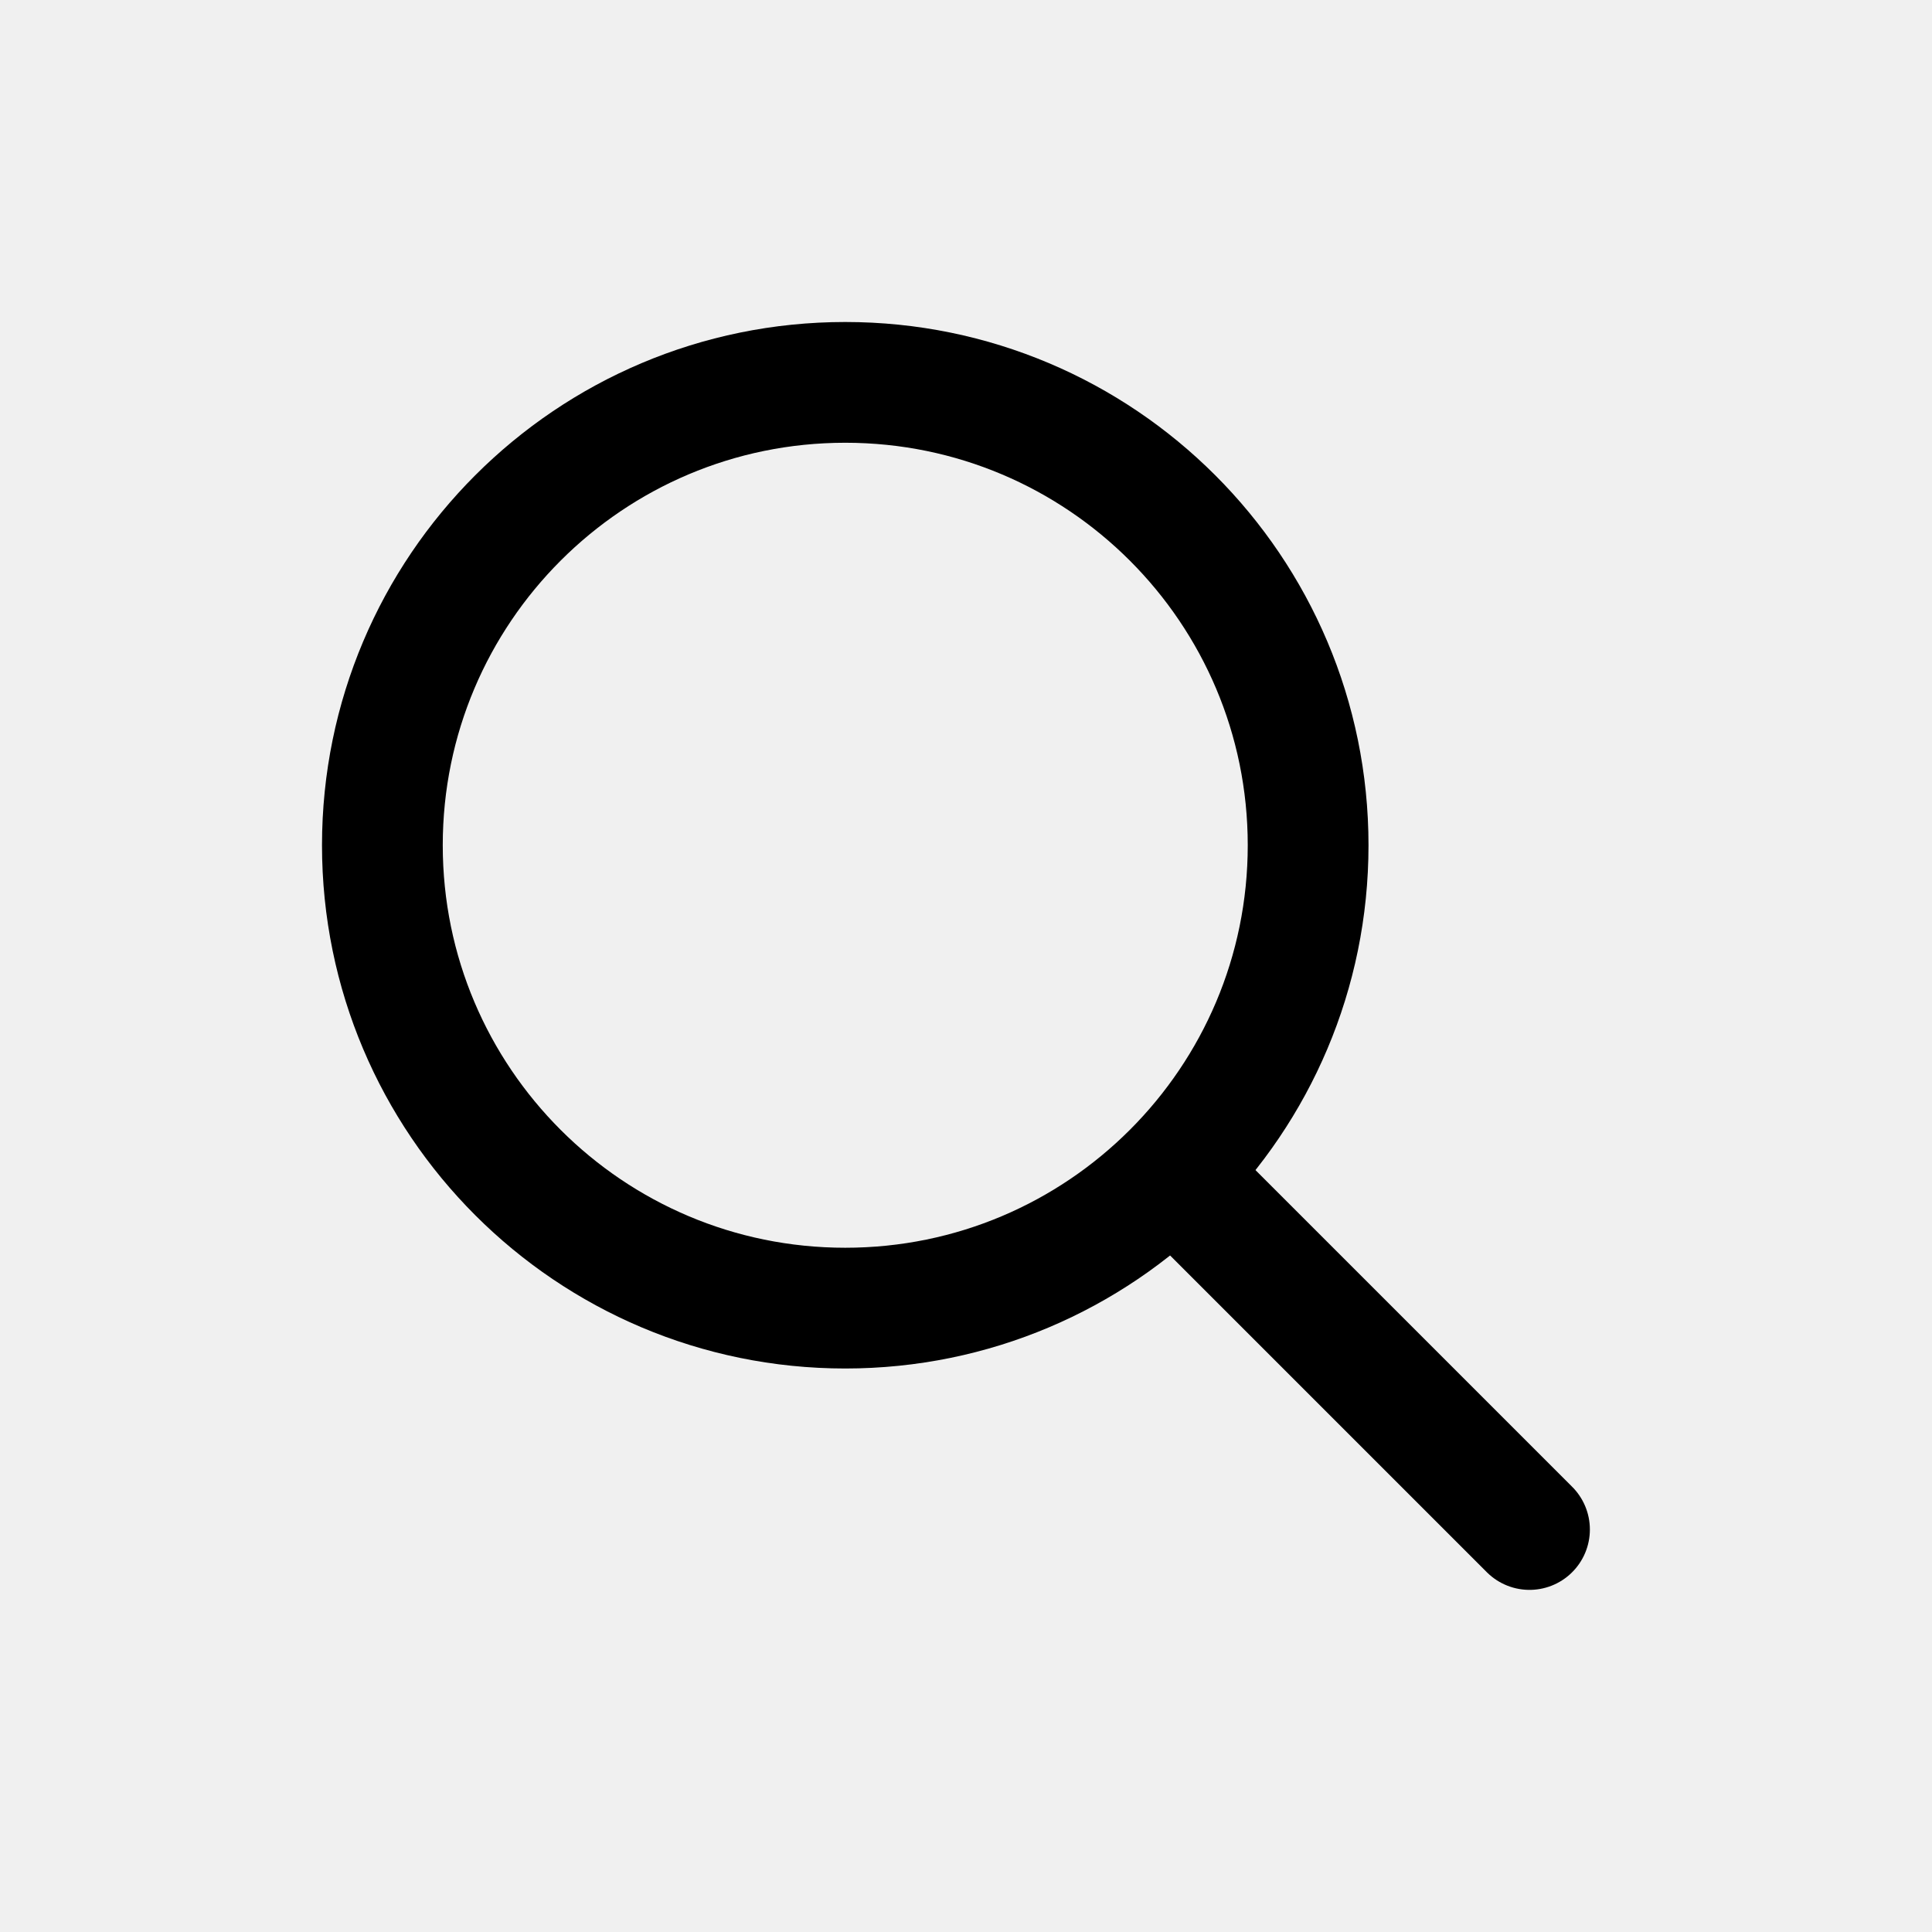
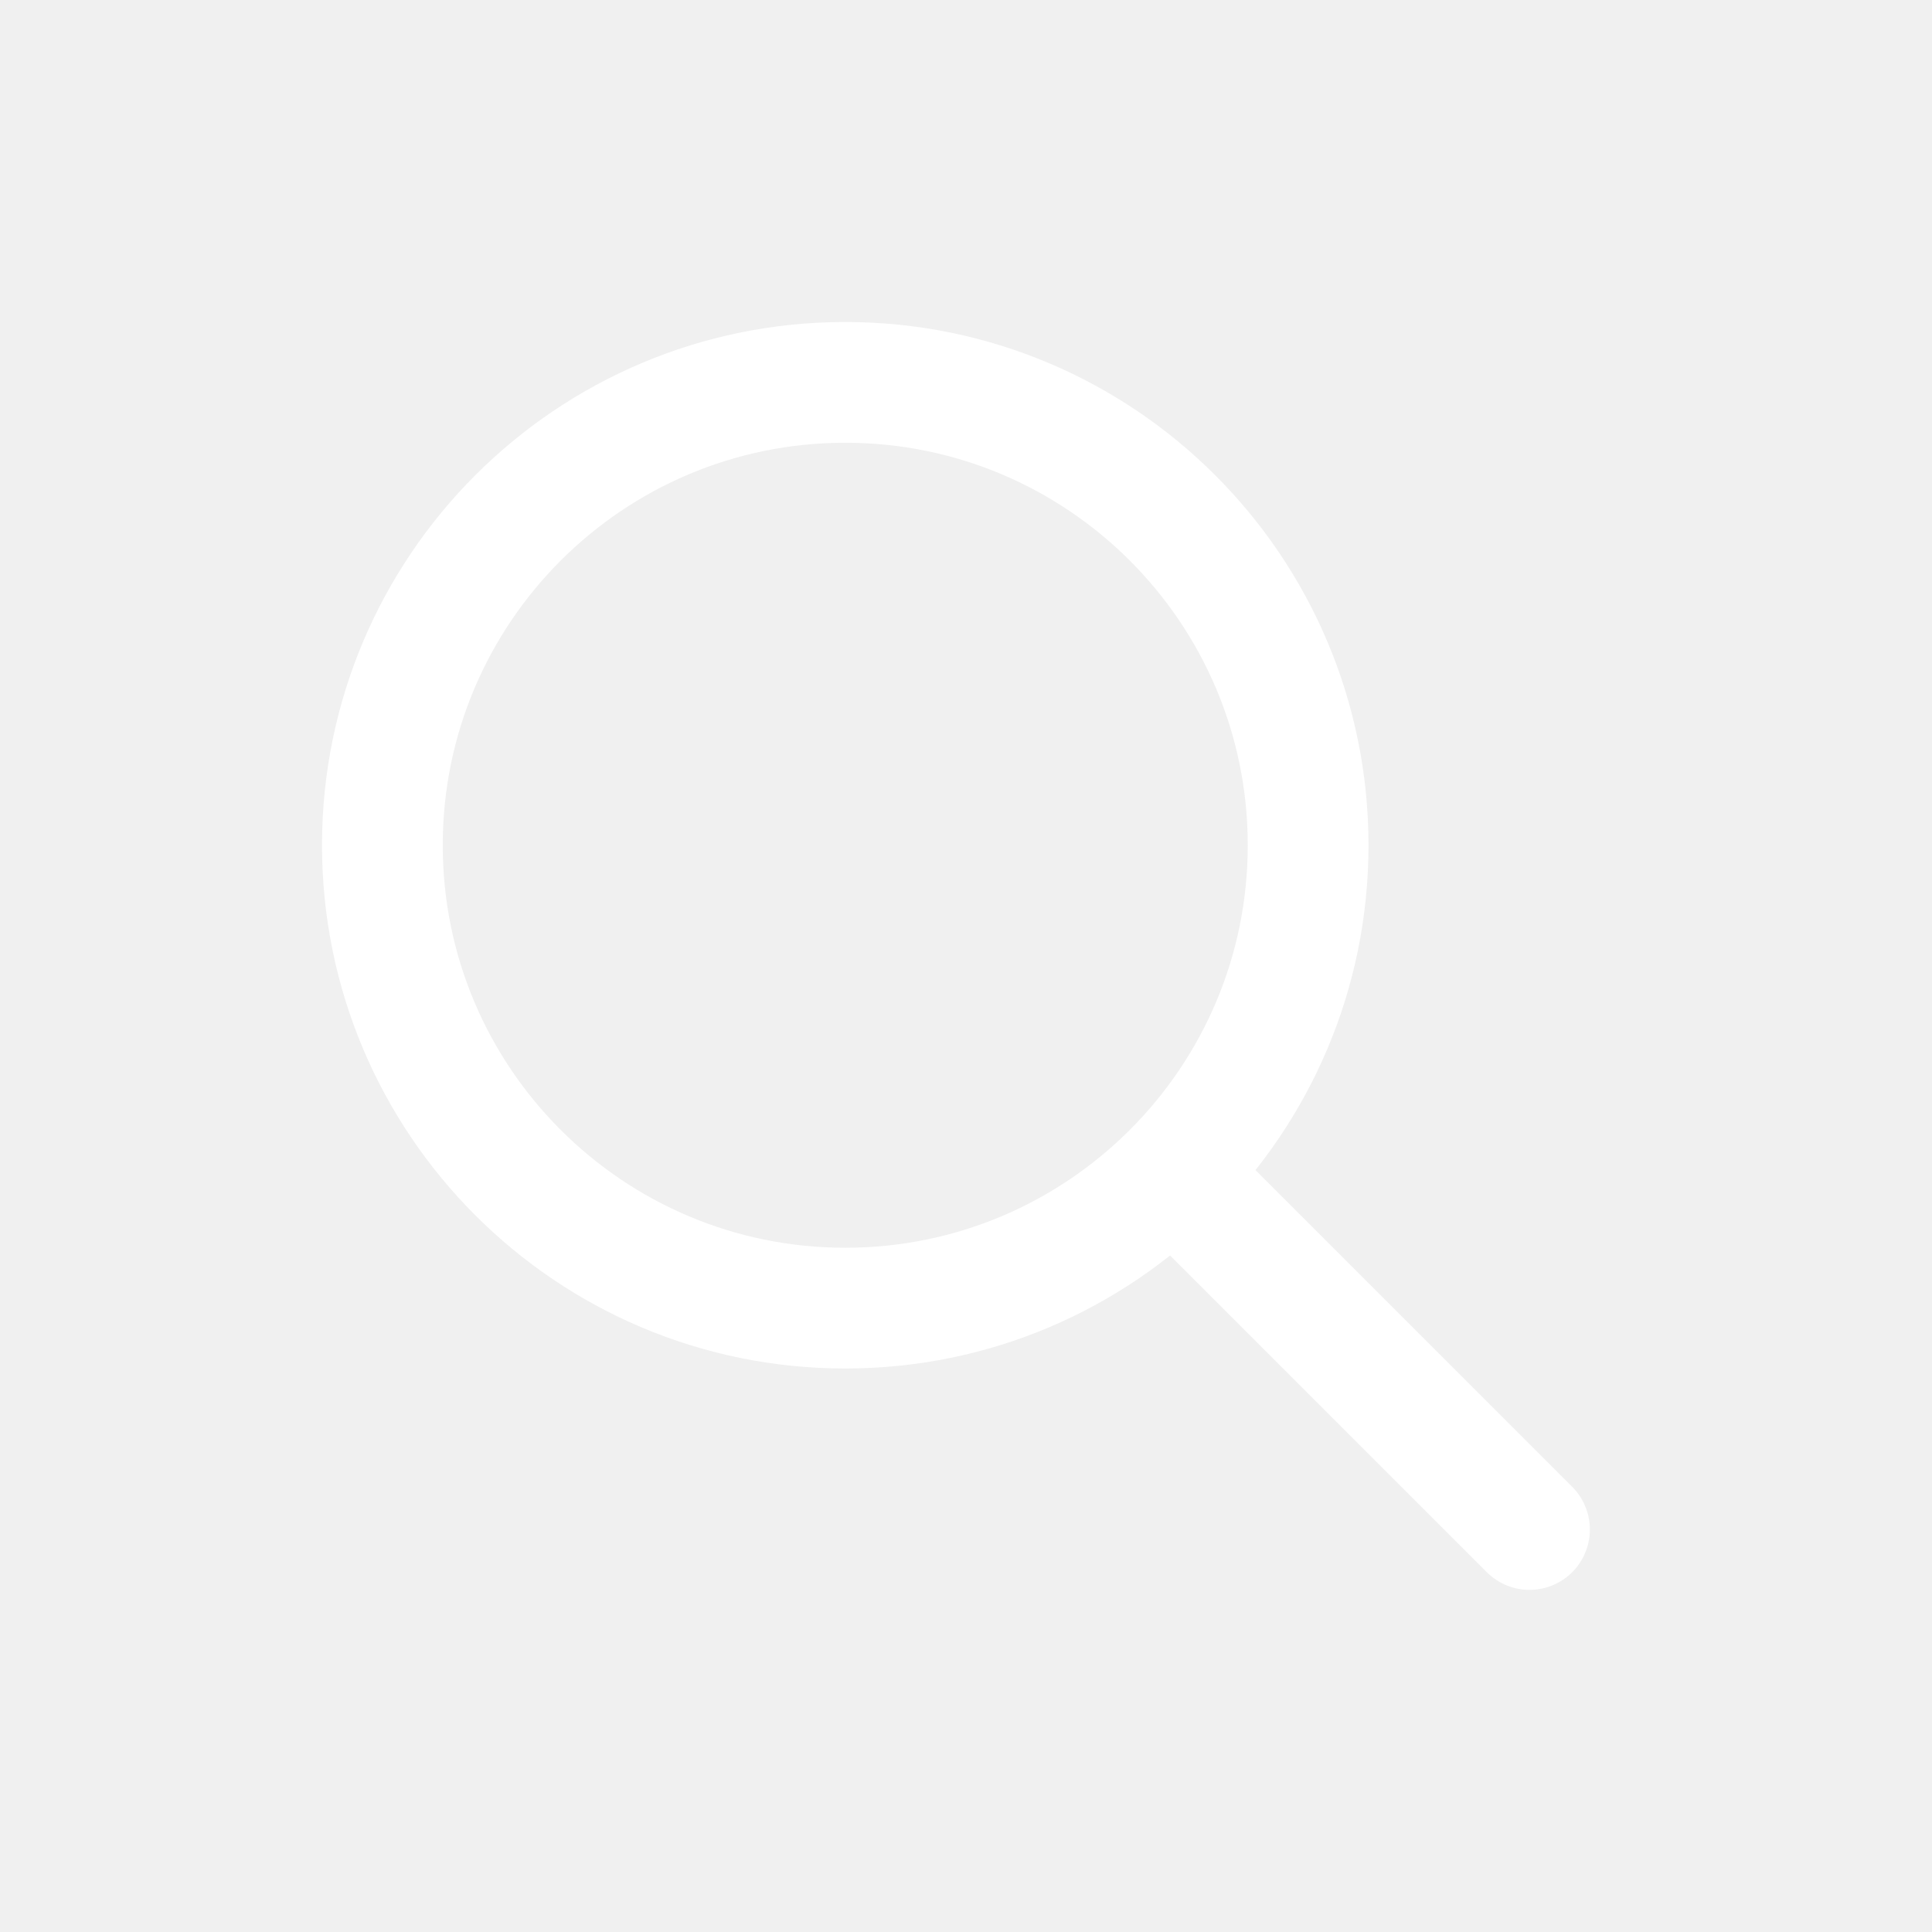
<svg xmlns="http://www.w3.org/2000/svg" width="24" height="24" viewBox="0 0 24 24" fill="none">
-   <circle cx="10.5" cy="10.5" r="5.75" stroke="black" stroke-width="1.5" />
-   <path d="M15 15L19 19" stroke="black" stroke-width="1.5" stroke-linecap="round" stroke-linejoin="round" />
+   <circle cx="10.5" cy="10.5" r="5.75" stroke="white" stroke-width="1.5" />
+   <path d="M15 15L19 19" stroke="white" stroke-width="1.5" stroke-linecap="round" stroke-linejoin="round" />
</svg>
